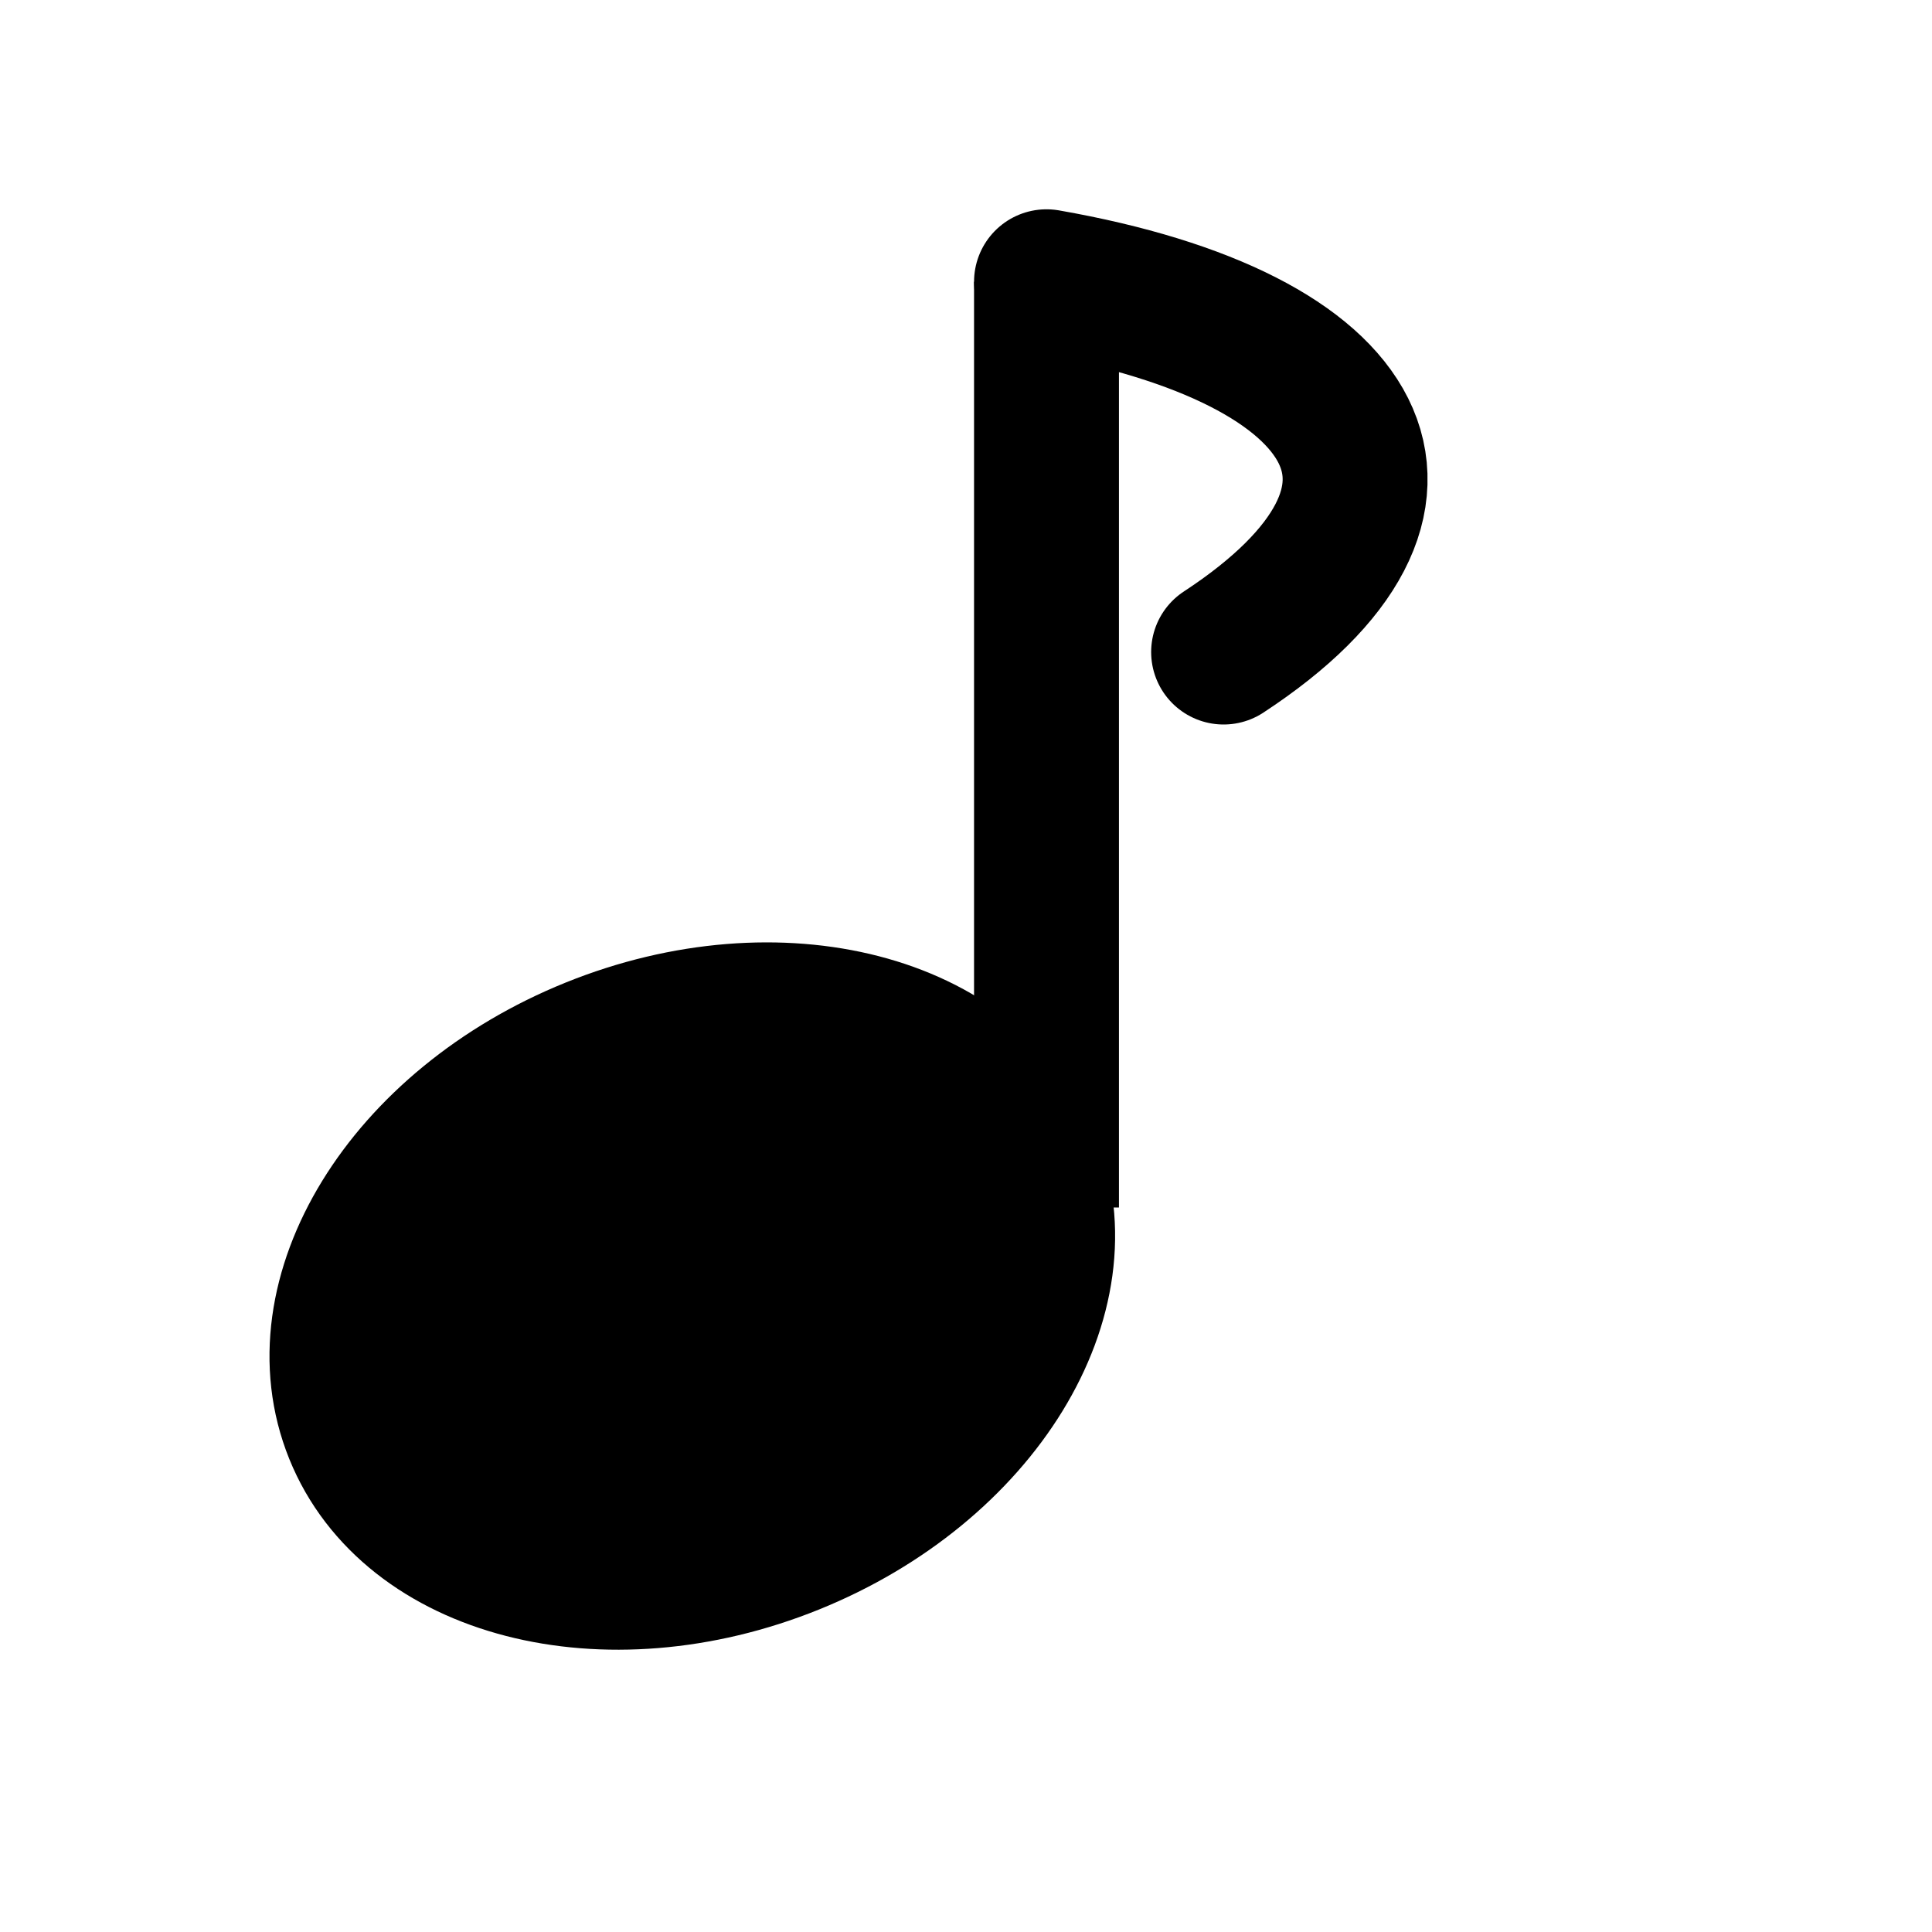
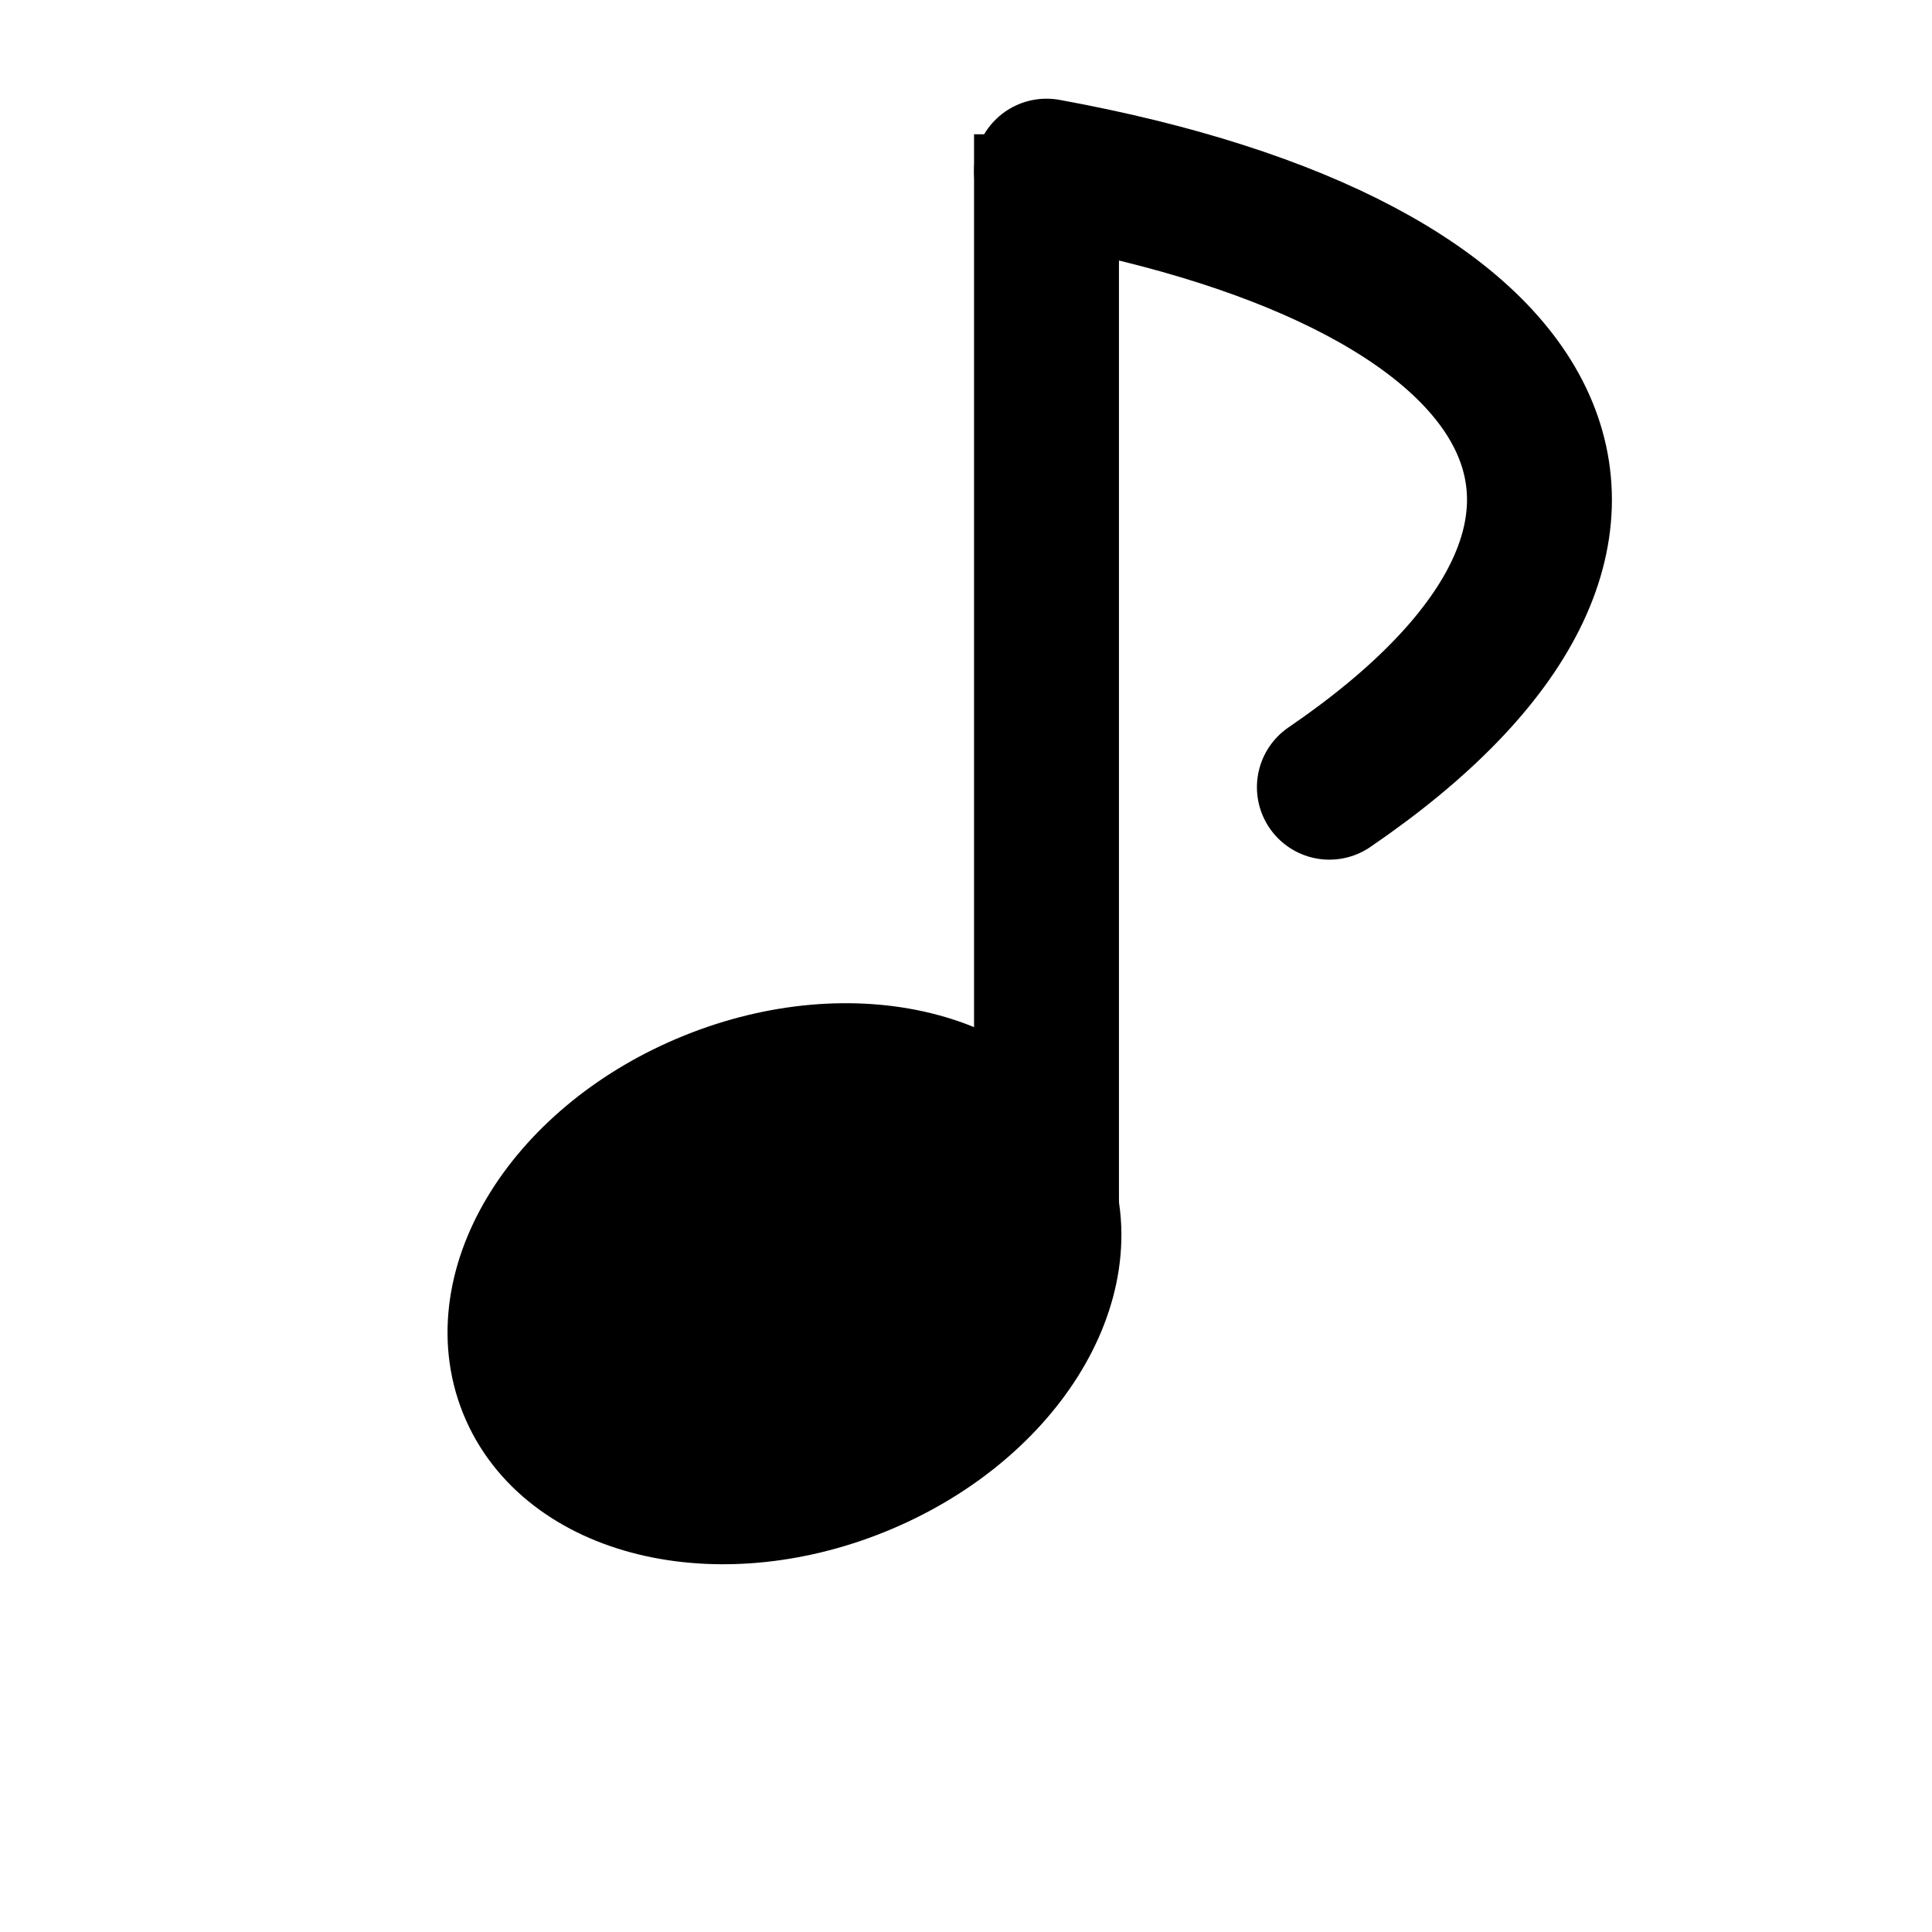
- <svg xmlns="http://www.w3.org/2000/svg" viewBox="0 0 24 24">
-   <ellipse cx="8.6" cy="16.1" rx="4.6" ry="3.4" transform="rotate(-22 8.6 16.1)" fill="currentColor" stroke="currentColor" stroke-width="1.6" />
-   <line x1="13" y1="15" x2="13" y2="3.5" stroke="currentColor" stroke-width="1.8" />
-   <path d="M13 3.5 C17 4.2 18.1 6.2 15.2 8.1" fill="none" stroke="currentColor" stroke-width="1.8" stroke-linecap="round" />
+ <svg xmlns="http://www.w3.org/2000/svg" width="24" height="24">
+   <g>
+     <ellipse stroke="currentColor" transform="rotate(-22 9.74504 15.9473)" id="svg_1" stroke-width="1.6" fill="currentColor" ry="2.525" rx="3.505" cy="15.947" cx="9.745" />
+     <line stroke="currentColor" id="svg_2" stroke-width="1.8" y2="1.668" x2="13" y1="15" x1="13" />
+     <path stroke="currentColor" id="svg_3" stroke-linecap="round" stroke-width="1.8" fill="none" d="m13,2.126c6.389,1.165 8.147,4.492 3.514,7.653" />
+   </g>
</svg>
